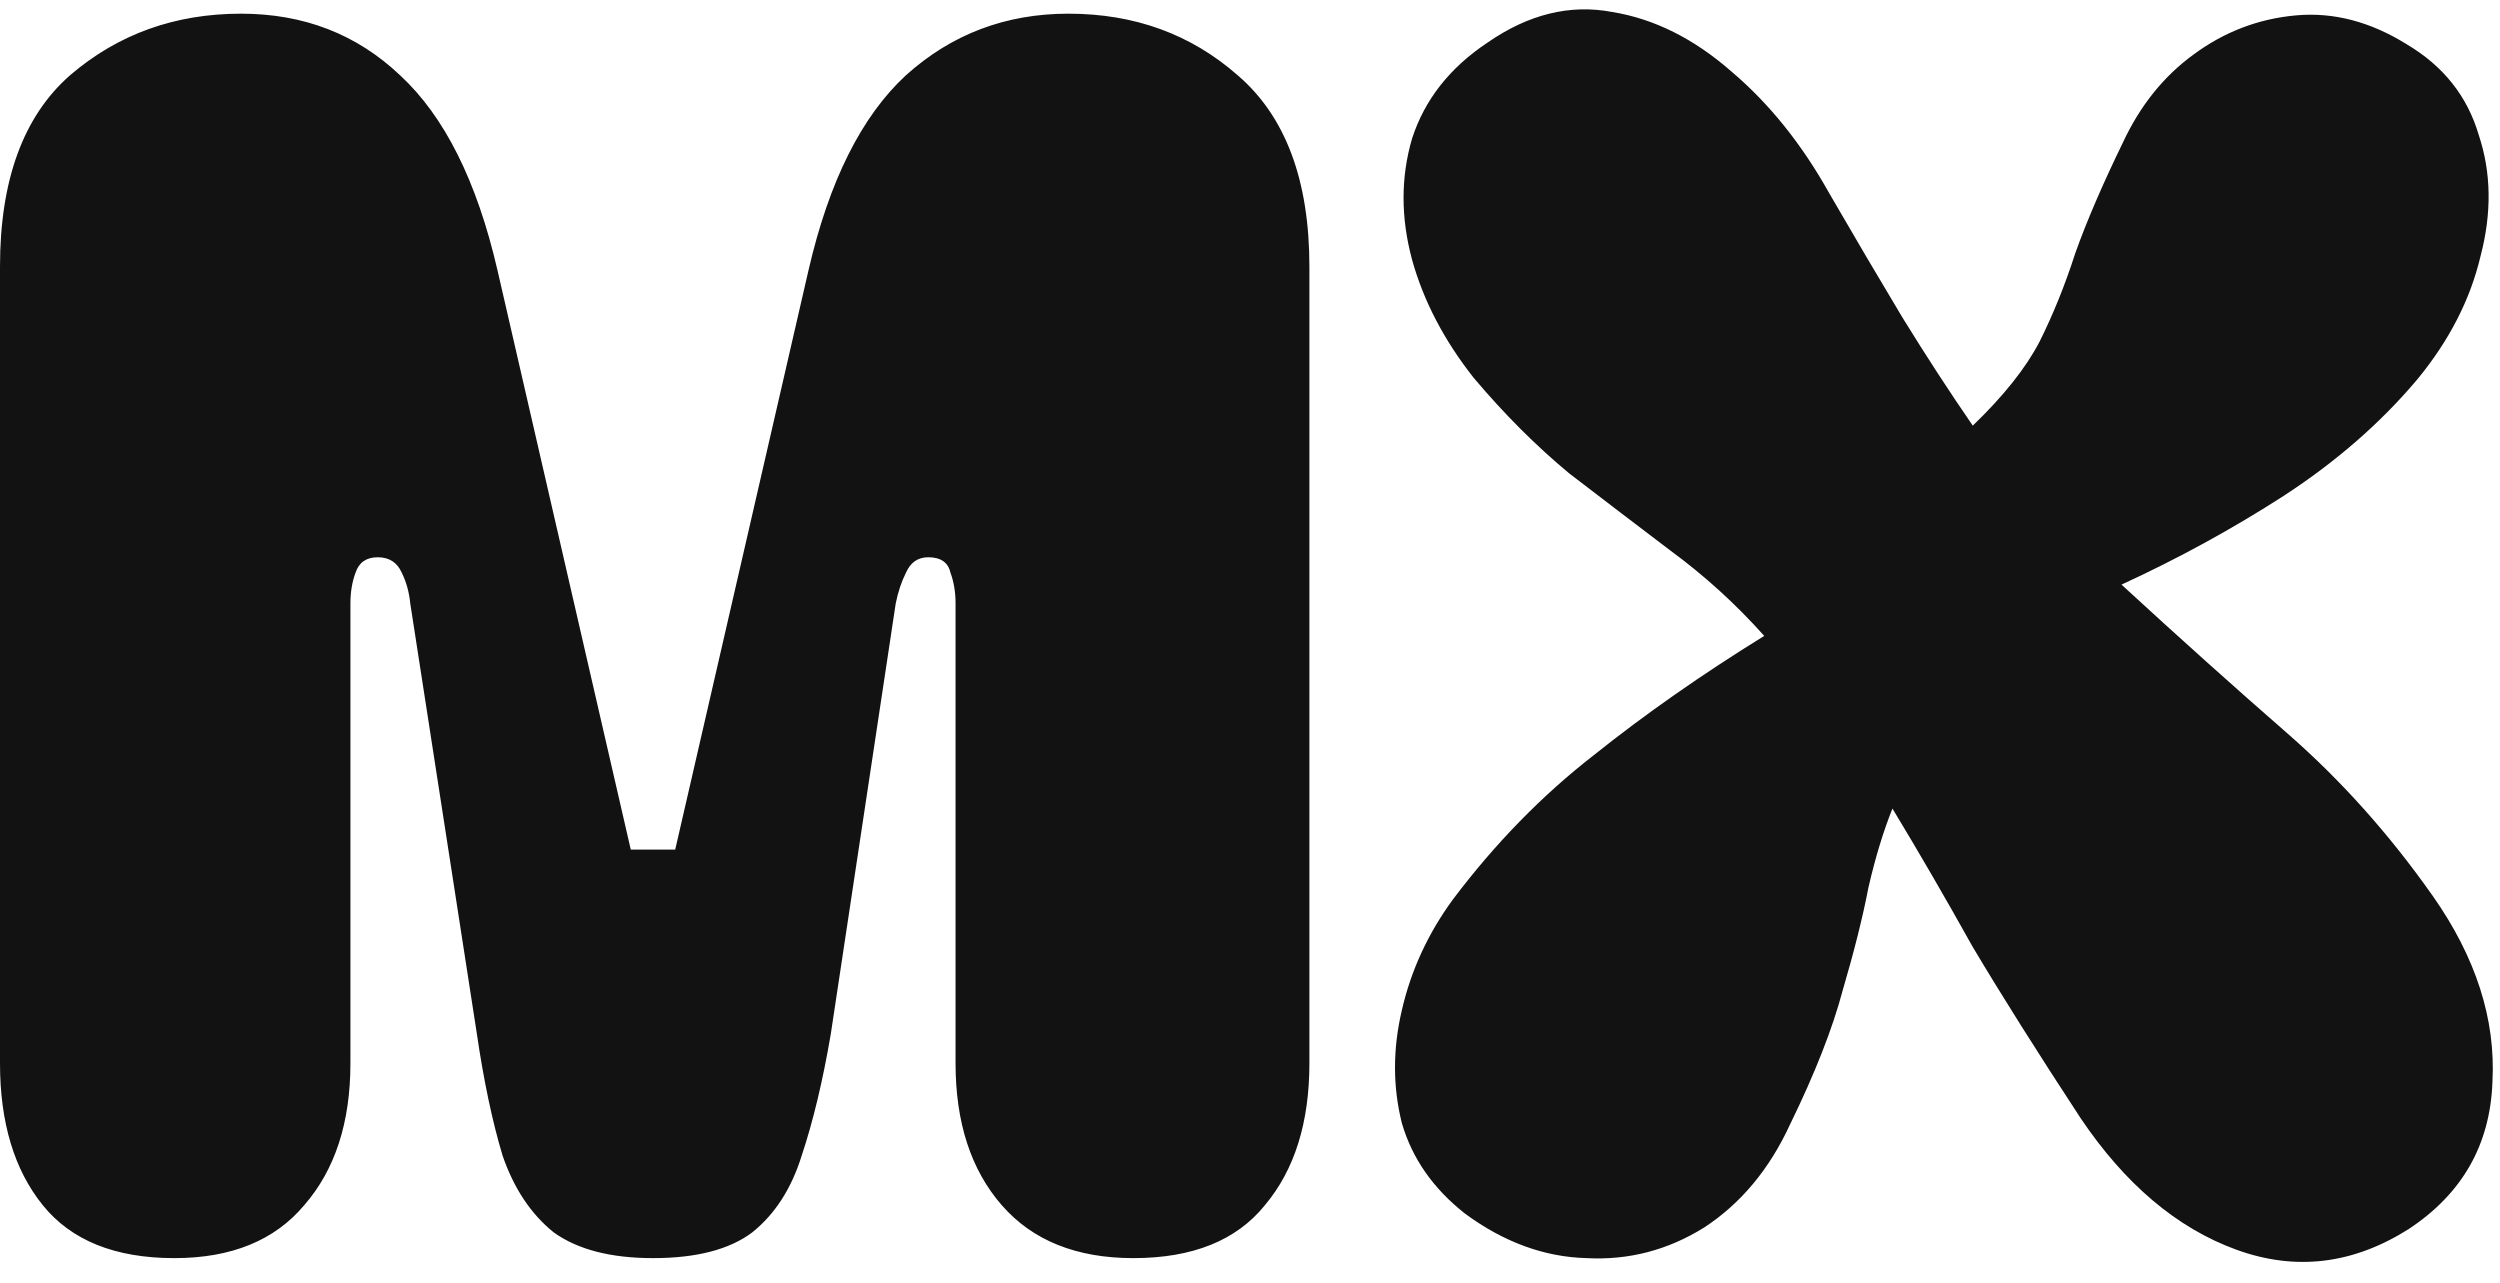
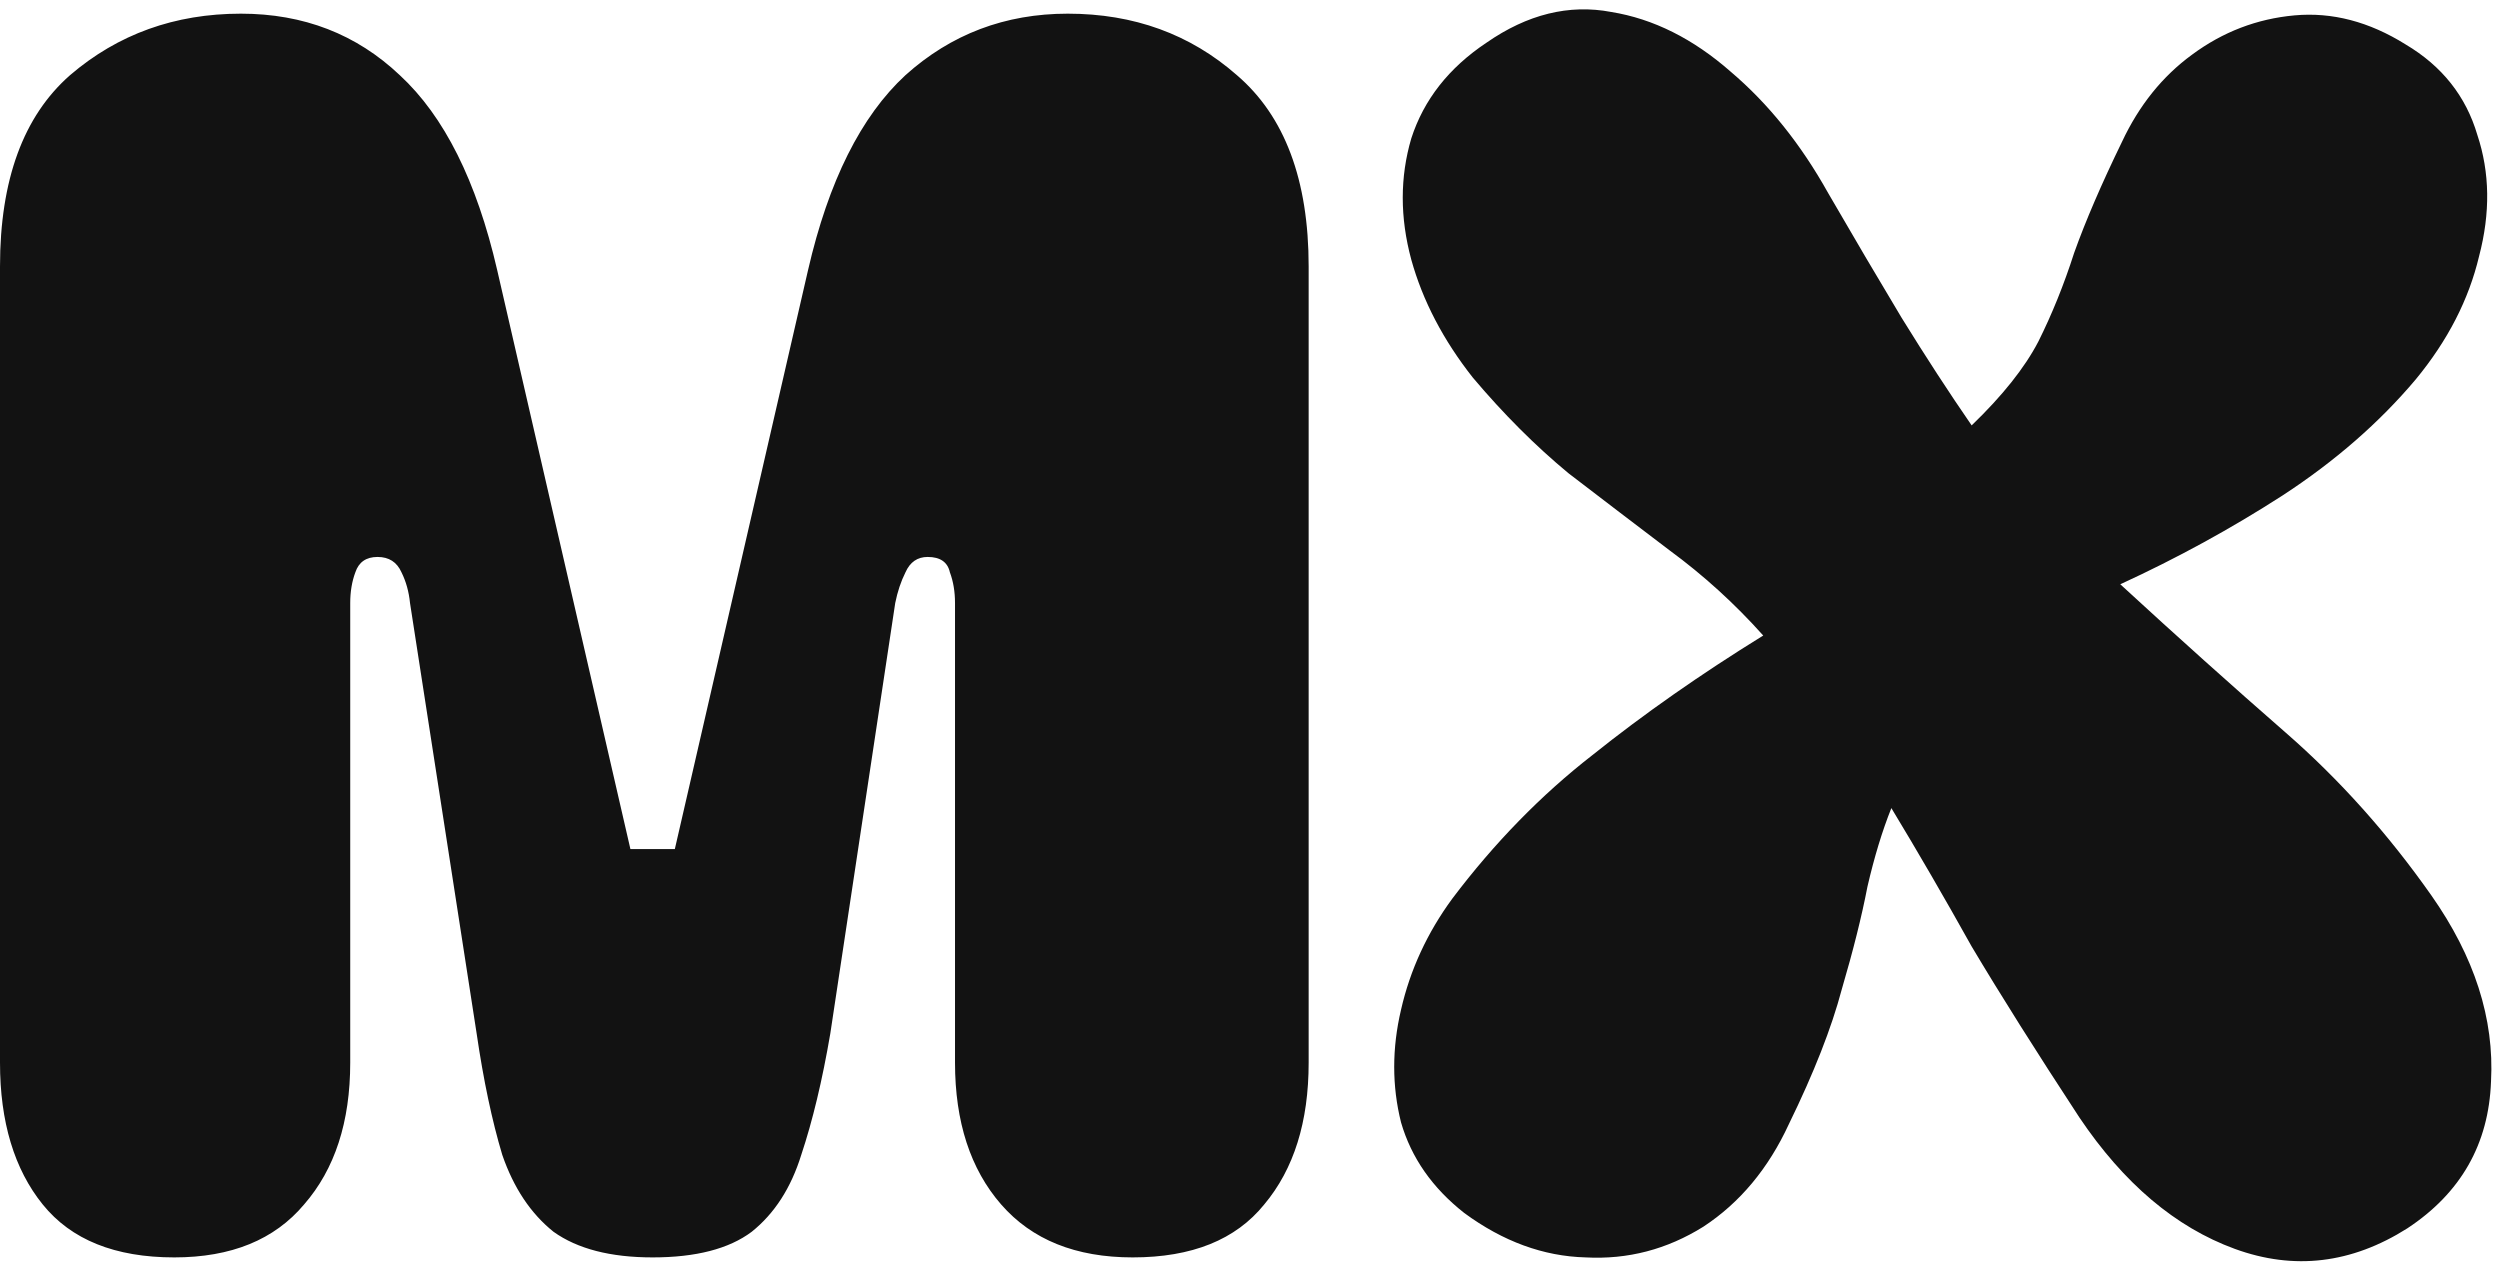
- <svg xmlns="http://www.w3.org/2000/svg" width="585" height="300" viewBox="0 0 585 300" fill="none">
-   <path d="M40.8 294.4C26.933 294.4 16.667 290.267 10 282C3.334 273.733 0 262.667 0 248.8V62.4C0 42.133 5.467 27.2 16.4 17.6C27.6 8 40.934 3.2 56.4 3.2C71.067 3.2 83.467 8 93.6 17.6C104 27.2 111.6 42.4 116.4 63.2L147.6 198.8H158L189.2 63.2C194 42.4 201.6 27.2 212 17.6C222.667 8 235.334 3.2 250 3.2C265.467 3.2 278.667 8 289.6 17.6C300.8 27.2 306.4 42.133 306.4 62.4V248.8C306.4 262.667 302.934 273.733 296 282C289.334 290.267 279.067 294.4 265.2 294.4C251.867 294.4 241.6 290.267 234.4 282C227.2 273.733 223.6 262.667 223.6 248.8V141.2C223.6 138.533 223.2 136.133 222.4 134C221.867 131.6 220.134 130.4 217.2 130.4C214.8 130.4 213.067 131.6 212 134C210.934 136.133 210.134 138.533 209.6 141.2L194.4 242C192.534 252.933 190.267 262.4 187.6 270.4C185.2 278.133 181.334 284.133 176 288.4C170.667 292.4 162.934 294.4 152.8 294.4C142.934 294.4 135.2 292.4 129.6 288.4C124.267 284.133 120.267 278.133 117.6 270.4C115.2 262.4 113.2 252.933 111.6 242L96 141.2C95.734 138.533 95.067 136.133 94 134C92.933 131.6 91.067 130.4 88.4 130.4C85.734 130.4 84 131.6 83.2 134C82.4 136.133 82 138.533 82 141.2V248.8C82 262.667 78.4 273.733 71.2 282C64.267 290.267 54.133 294.4 40.8 294.4ZM340.031 210.4C349.898 197.333 360.831 186.133 372.831 176.8C384.831 167.2 398.165 157.867 412.831 148.8C406.165 141.333 398.831 134.667 390.831 128.8C383.098 122.933 375.231 116.933 367.231 110.8C359.498 104.4 352.031 96.933 344.831 88.4C337.898 79.6 333.098 70.4 330.431 60.8C327.765 50.933 327.765 41.467 330.431 32.4C333.365 23.333 339.231 15.867 348.031 10C357.631 3.333 367.365 0.933 377.231 2.8C387.098 4.4 396.431 9.067 405.231 16.8C414.031 24.267 421.631 33.733 428.031 45.2C433.898 55.333 439.631 65.067 445.231 74.4C450.831 83.467 456.298 91.867 461.631 99.6C468.831 92.667 474.031 86.133 477.231 80C480.431 73.6 483.231 66.667 485.631 59.2C488.298 51.733 492.031 43.067 496.831 33.2C500.831 24.667 506.298 17.867 513.231 12.8C520.431 7.467 528.431 4.4 537.231 3.6C546.031 2.8 554.698 5.067 563.231 10.4C571.765 15.467 577.365 22.533 580.031 31.6C582.965 40.4 583.098 49.867 580.431 60C578.031 70.133 573.098 79.733 565.631 88.8C557.098 98.933 546.698 108 534.431 116C522.431 123.733 509.765 130.667 496.431 136.8C509.765 149.067 522.698 160.667 535.231 171.6C547.765 182.533 559.098 195.2 569.231 209.6C579.365 224 584.031 238.533 583.231 253.2C582.698 267.867 576.165 279.333 563.631 287.6C550.565 295.867 537.098 297.467 523.231 292.4C509.365 287.333 497.231 277.067 486.831 261.6C476.698 246.133 468.298 232.8 461.631 221.6C455.231 210.133 448.965 199.333 442.831 189.2C440.698 194.533 438.831 200.667 437.231 207.6C435.898 214.533 433.898 222.533 431.231 231.6C428.831 240.667 424.698 251.2 418.831 263.2C414.031 273.6 407.365 281.6 398.831 287.2C390.298 292.533 381.098 294.933 371.231 294.4C361.365 294.133 351.898 290.667 342.831 284C335.365 278.133 330.431 271.067 328.031 262.8C325.898 254.267 325.898 245.467 328.031 236.4C330.165 227.067 334.165 218.4 340.031 210.4Z" fill="#121212" />
+ <svg xmlns="http://www.w3.org/2000/svg" width="439" height="225" viewBox="0 0 439 225" fill="none">
+   <path d="M30.6 220.8C20.2 220.8 12.5 217.7 7.5 211.5C2.5 205.3 -9.72003e-05 197 -9.72003e-05 186.6V46.8C-9.72003e-05 31.6 4.1 20.4 12.3 13.2C20.7 6 30.7 2.4 42.3 2.4C53.3 2.4 62.6 6 70.2 13.2C78 20.4 83.7 31.8 87.3 47.4L110.7 149.1H118.5L141.9 47.4C145.5 31.8 151.2 20.4 159 13.2C167 6 176.5 2.4 187.5 2.4C199.1 2.4 209 6 217.2 13.2C225.6 20.4 229.8 31.6 229.8 46.8V186.6C229.8 197 227.2 205.3 222 211.5C217 217.7 209.3 220.8 198.9 220.8C188.9 220.8 181.2 217.7 175.8 211.5C170.4 205.3 167.7 197 167.7 186.6V105.9C167.7 103.9 167.4 102.1 166.8 100.5C166.4 98.7 165.1 97.8 162.9 97.8C161.1 97.8 159.8 98.7 159 100.5C158.2 102.1 157.6 103.9 157.2 105.9L145.8 181.5C144.4 189.7 142.7 196.8 140.7 202.8C138.9 208.6 136 213.1 132 216.3C128 219.3 122.2 220.8 114.6 220.8C107.2 220.8 101.4 219.3 97.2 216.3C93.2 213.1 90.2 208.6 88.2 202.8C86.4 196.8 84.9 189.7 83.7 181.5L72 105.9C71.8 103.9 71.3 102.1 70.5 100.5C69.7 98.7 68.3 97.8 66.3 97.8C64.3 97.8 63 98.7 62.4 100.5C61.8 102.1 61.5 103.9 61.5 105.9V186.6C61.5 197 58.8 205.3 53.4 211.5C48.2 217.7 40.6 220.8 30.6 220.8ZM255.023 157.8C262.423 148 270.623 139.6 279.623 132.6C288.623 125.4 298.623 118.4 309.623 111.6C304.623 106 299.123 101 293.123 96.6C287.323 92.2 281.423 87.7 275.423 83.1C269.623 78.3 264.023 72.7 258.623 66.3C253.423 59.7 249.823 52.8 247.823 45.6C245.823 38.2 245.823 31.1 247.823 24.3C250.023 17.5 254.423 11.9 261.023 7.5C268.223 2.5 275.523 0.7 282.923 2.1C290.323 3.3 297.323 6.8 303.923 12.6C310.523 18.2 316.223 25.3 321.023 33.9C325.423 41.5 329.723 48.8 333.923 55.8C338.123 62.6 342.223 68.9 346.223 74.7C351.623 69.5 355.523 64.6 357.923 60C360.323 55.2 362.423 50 364.223 44.4C366.223 38.8 369.023 32.3 372.623 24.9C375.623 18.5 379.723 13.4 384.923 9.6C390.323 5.6 396.323 3.3 402.923 2.7C409.523 2.1 416.023 3.8 422.423 7.8C428.823 11.6 433.023 16.9 435.023 23.7C437.223 30.3 437.323 37.4 435.323 45C433.523 52.6 429.823 59.8 424.223 66.6C417.823 74.2 410.023 81 400.823 87C391.823 92.8 382.323 98 372.323 102.6C382.323 111.8 392.023 120.5 401.423 128.7C410.823 136.9 419.323 146.4 426.923 157.2C434.523 168 438.023 178.9 437.423 189.9C437.023 200.9 432.123 209.5 422.723 215.7C412.923 221.9 402.823 223.1 392.423 219.3C382.023 215.5 372.923 207.8 365.123 196.2C357.523 184.6 351.223 174.6 346.223 166.2C341.423 157.6 336.723 149.5 332.123 141.9C330.523 145.9 329.123 150.5 327.923 155.7C326.923 160.9 325.423 166.9 323.423 173.7C321.623 180.5 318.523 188.4 314.123 197.4C310.523 205.2 305.523 211.2 299.123 215.4C292.723 219.4 285.823 221.2 278.423 220.8C271.023 220.6 263.923 218 257.123 213C251.523 208.6 247.823 203.3 246.023 197.1C244.423 190.7 244.423 184.1 246.023 177.3C247.623 170.3 250.623 163.8 255.023 157.8Z" fill="#121212" />
</svg>
